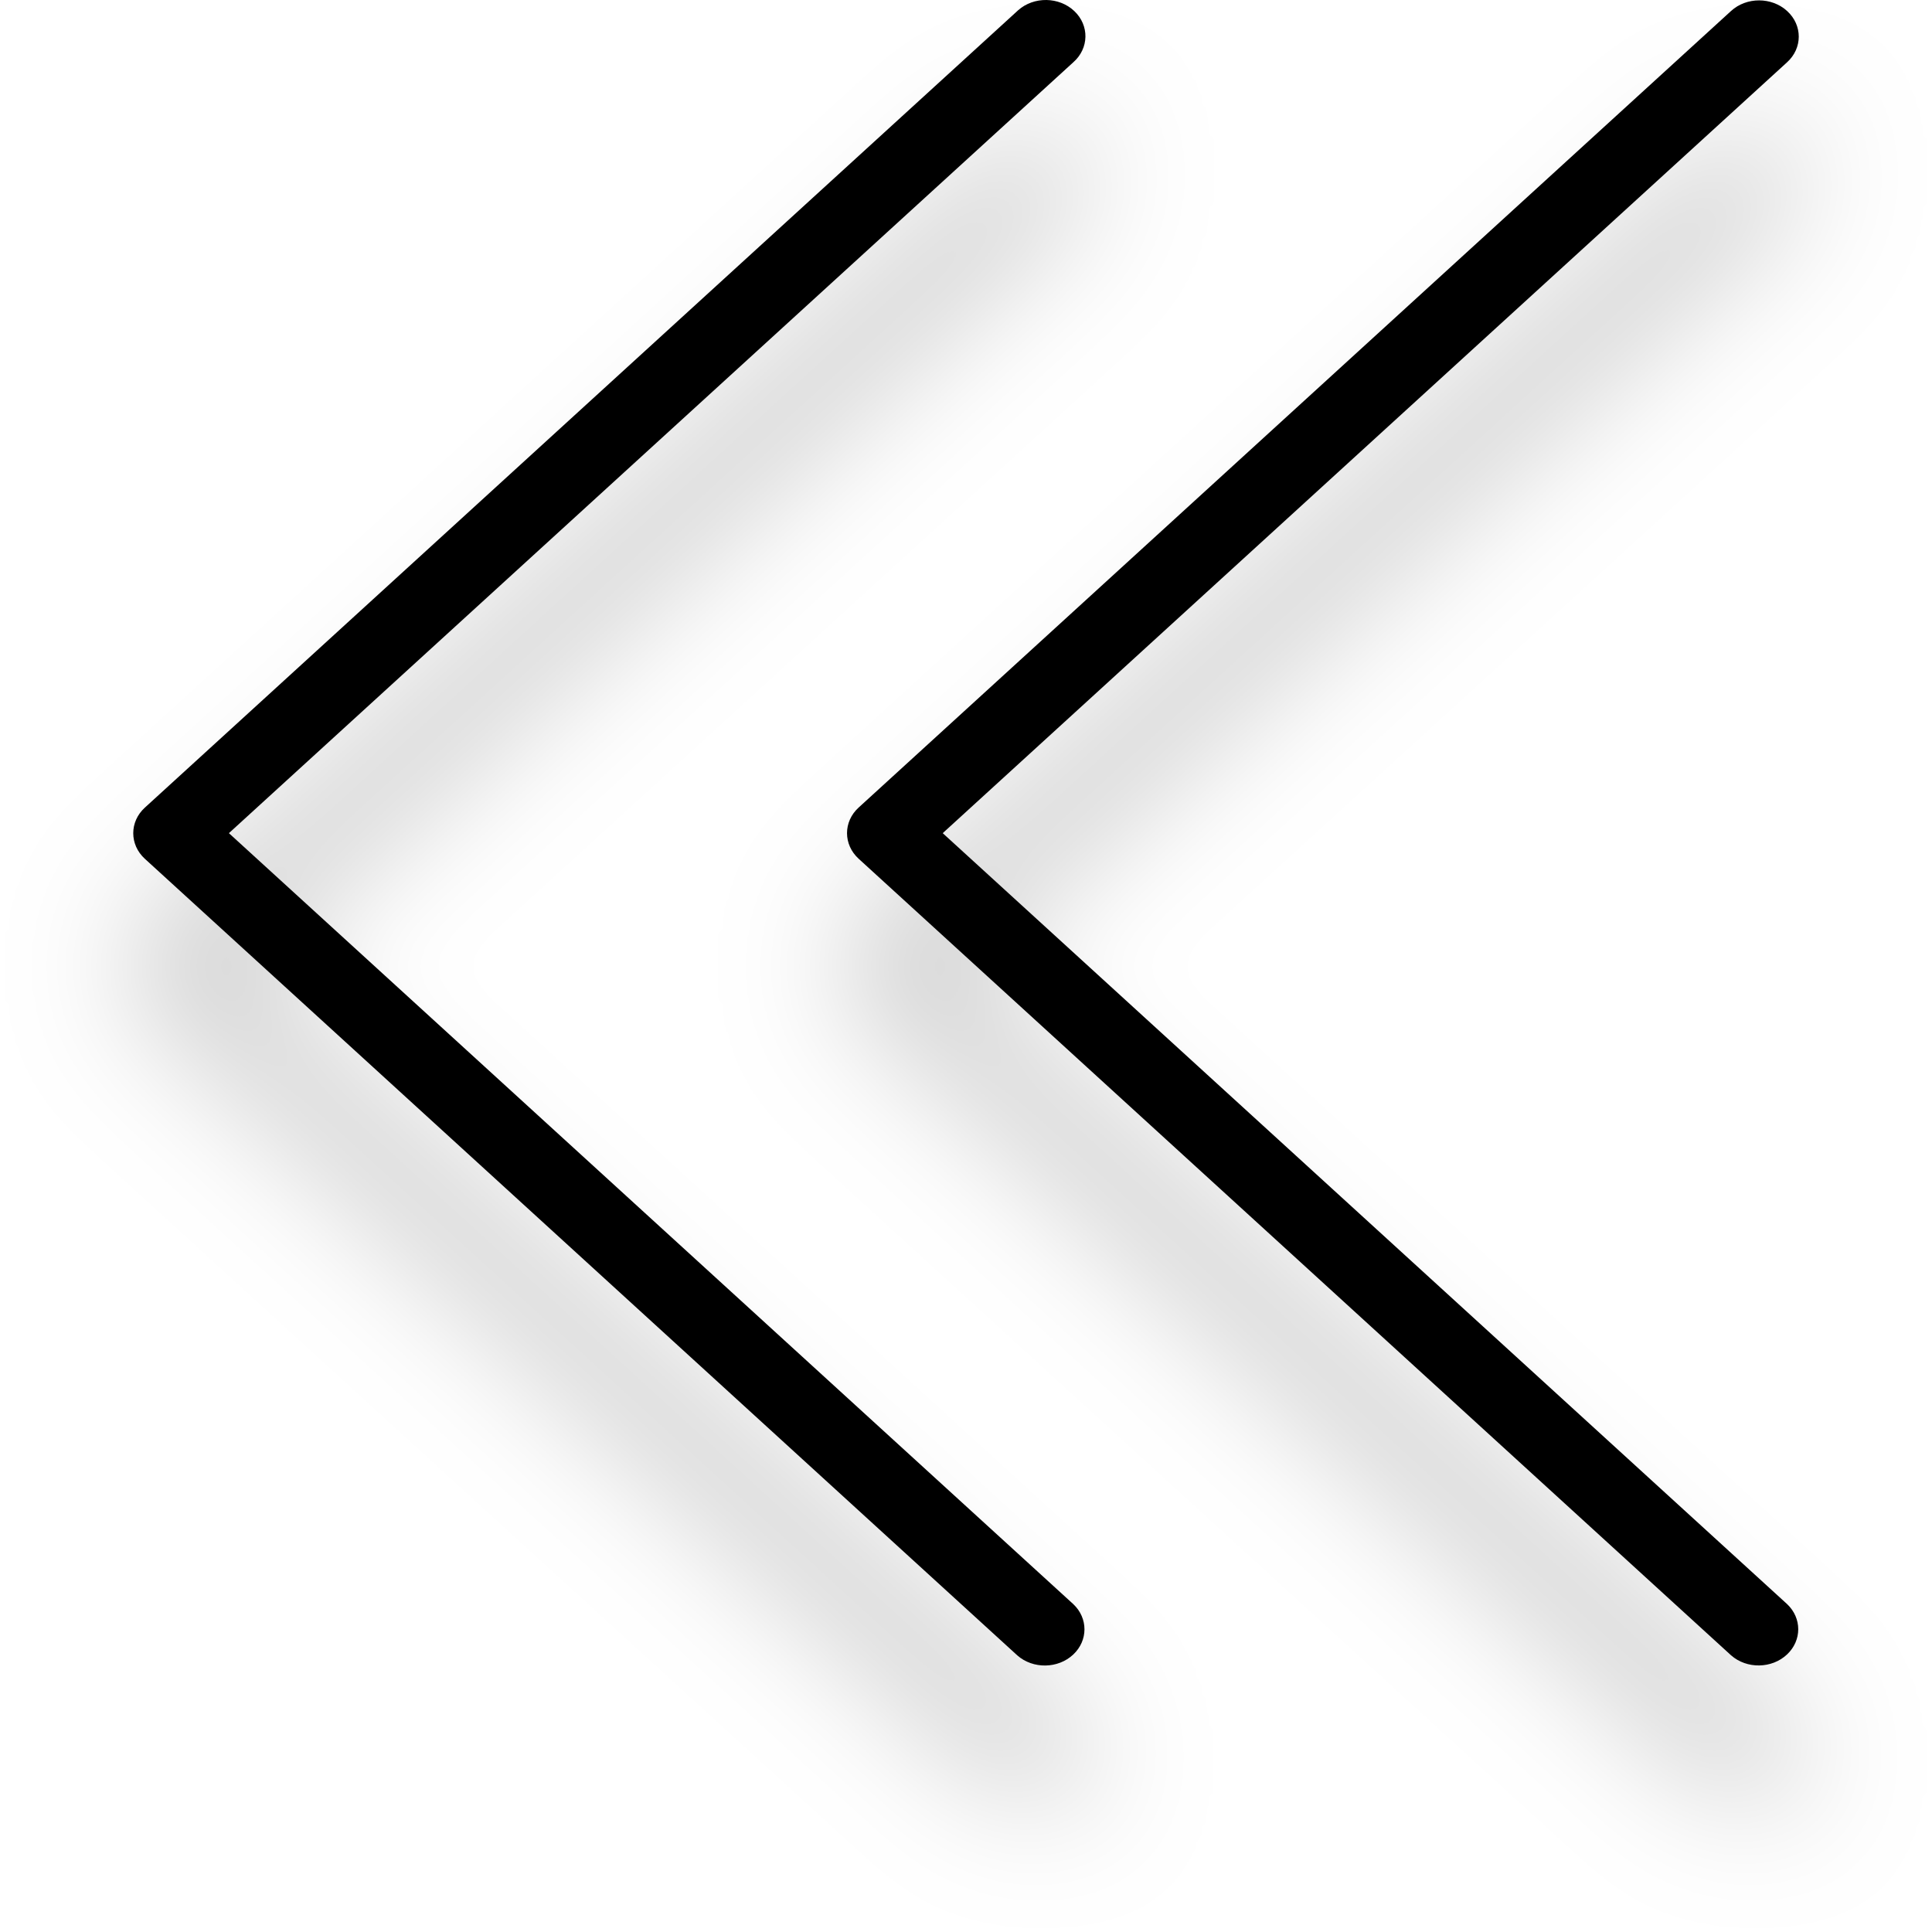
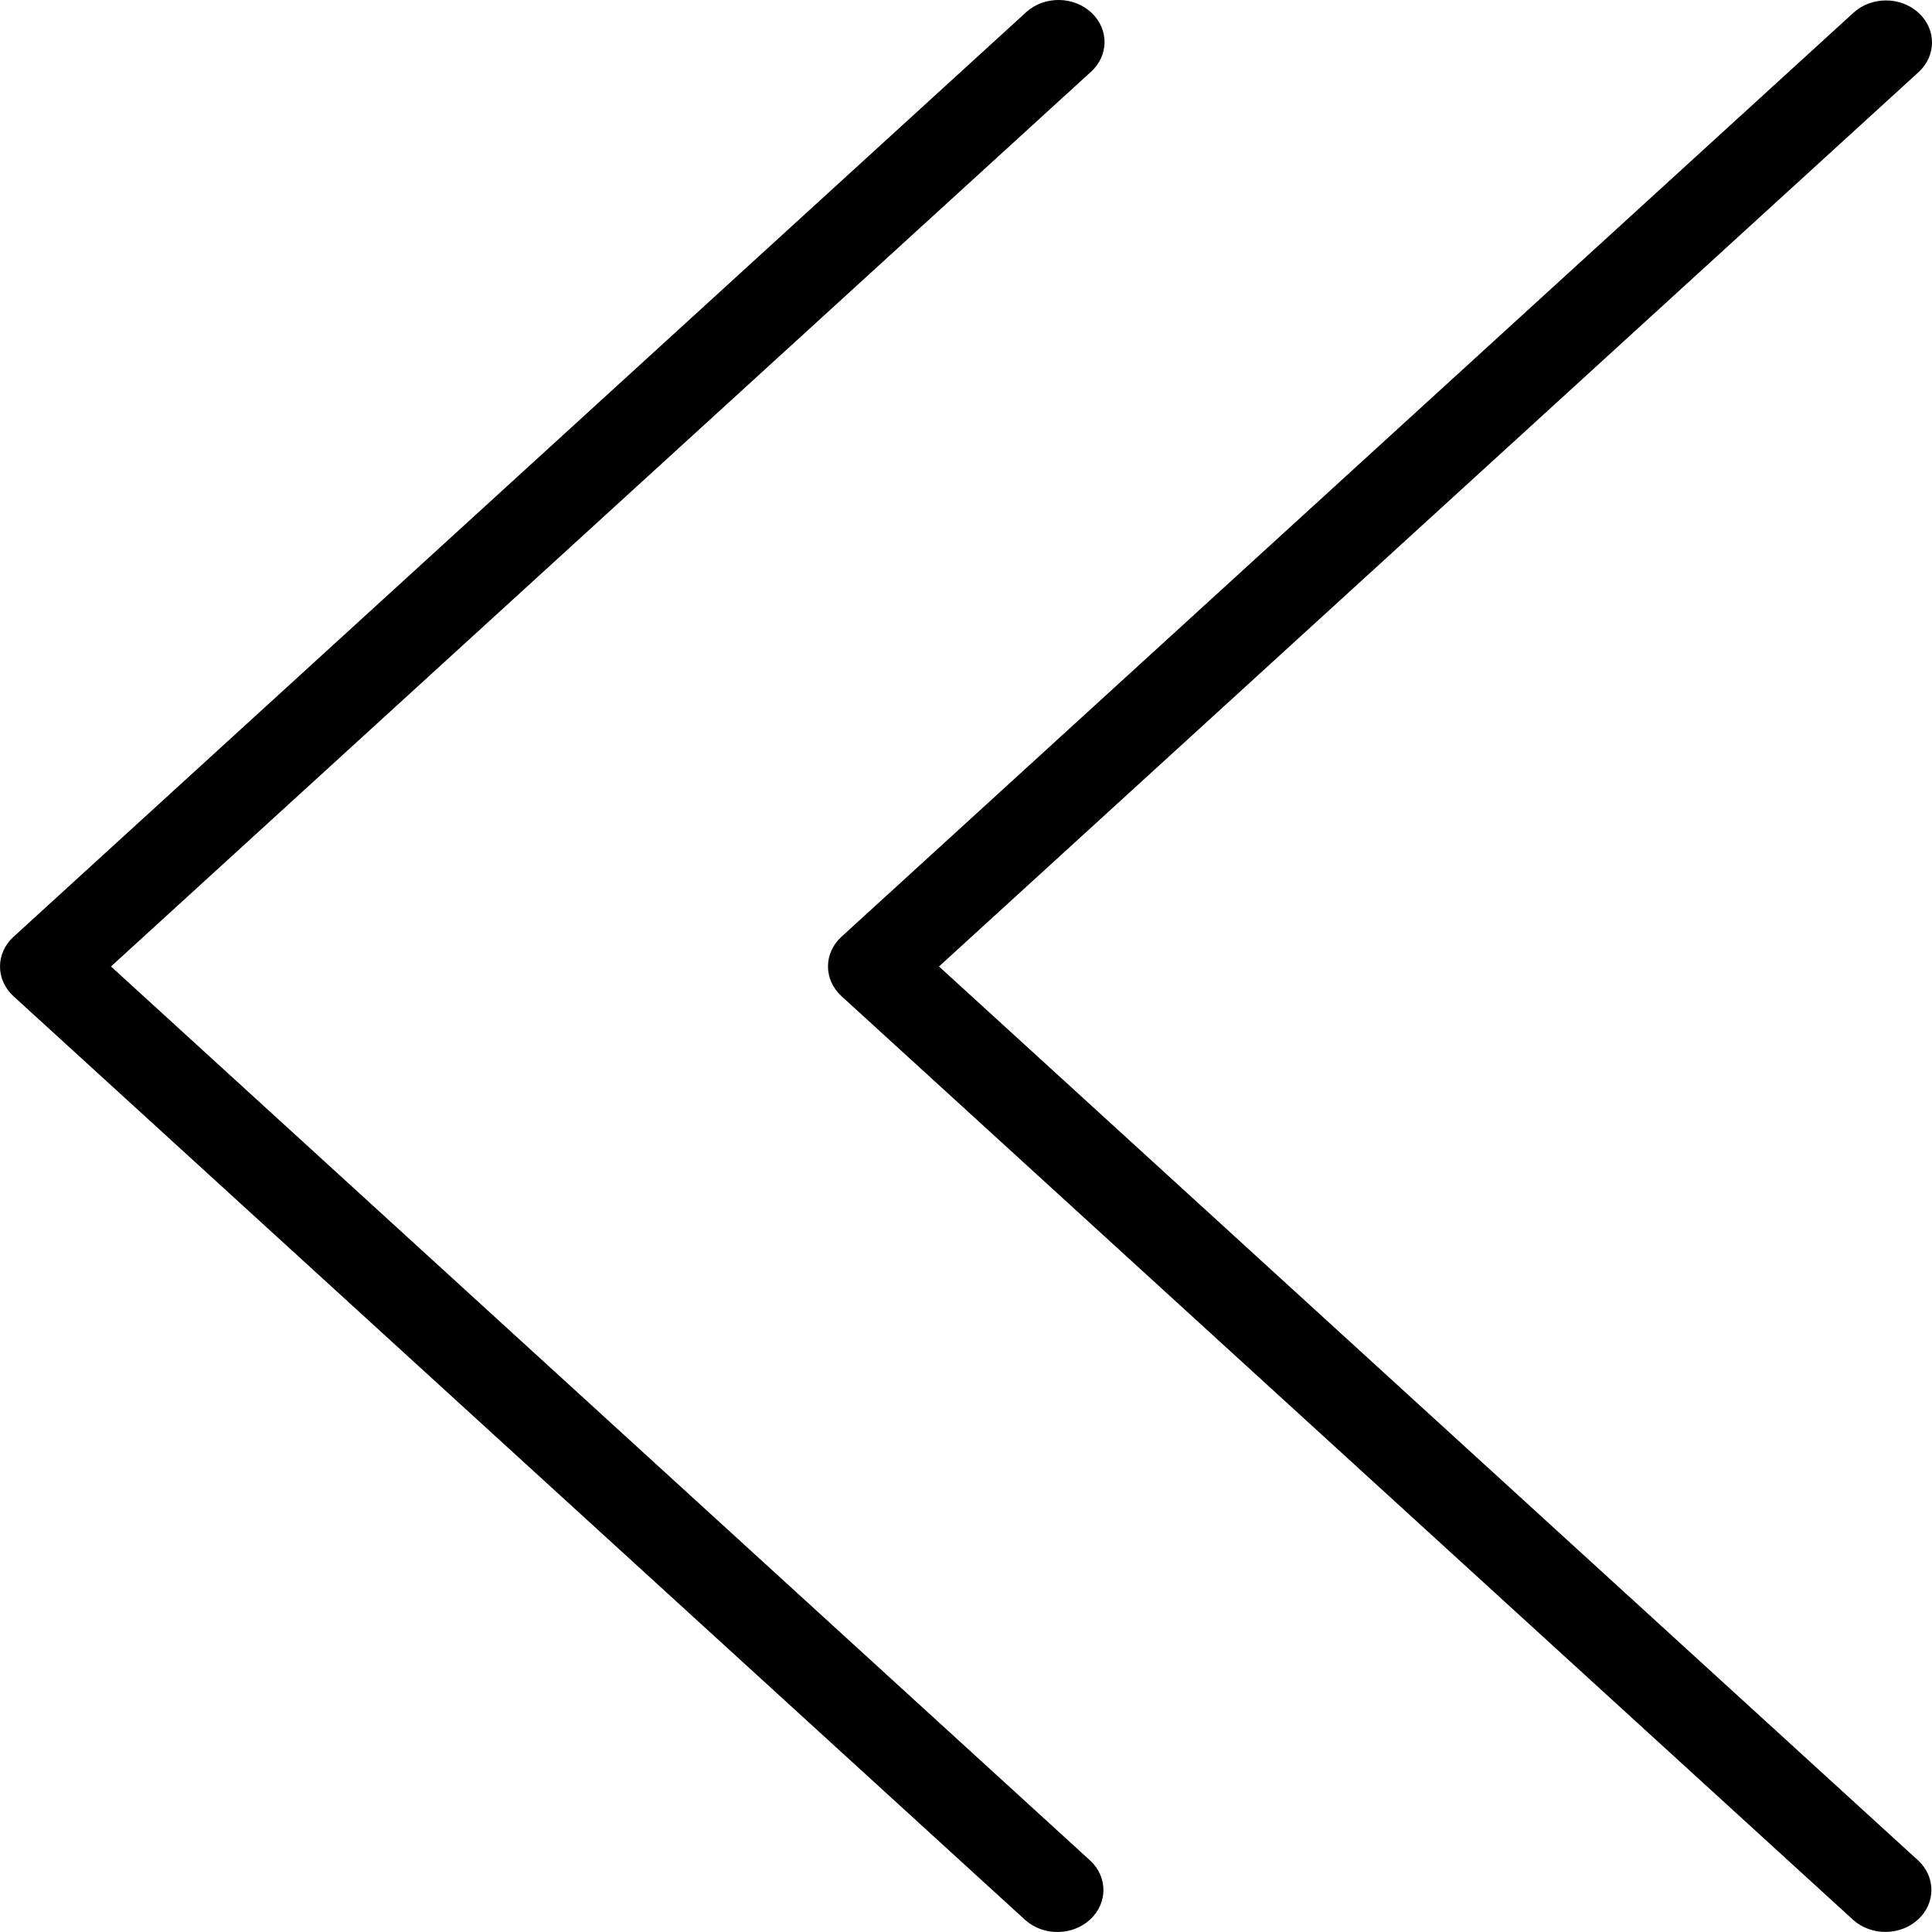
- <svg xmlns="http://www.w3.org/2000/svg" width="58" height="58" viewBox="0 0 58 58" fill="none">
-   <g filter="url(#filter0_d)">
-     <path d="M6.872 25.012L32.222 1.869C32.695 1.452 32.708 0.764 32.251 0.332C31.794 -0.1 31.041 -0.112 30.568 0.305C30.558 0.314 30.548 0.323 30.539 0.332L4.349 24.245C3.884 24.669 3.884 25.357 4.349 25.782L30.539 49.695C31.012 50.112 31.765 50.1 32.222 49.668C32.668 49.247 32.668 48.579 32.222 48.158L6.872 25.012Z" fill="black" />
-     <path d="M53.65 0.33C53.185 -0.095 52.432 -0.095 51.967 0.33L25.777 24.243C25.312 24.667 25.312 25.355 25.777 25.78L51.967 49.693C52.44 50.11 53.194 50.098 53.65 49.666C54.096 49.245 54.096 48.577 53.65 48.156L28.301 25.012L53.65 1.869C54.116 1.445 54.117 0.757 53.652 0.332C53.652 0.331 53.651 0.33 53.65 0.33Z" fill="black" />
-   </g>
-   <defs>
-     <filter id="filter0_d" x="0" y="0" width="58" height="58" filterUnits="userSpaceOnUse" color-interpolation-filters="sRGB">
-       <feFlood flood-opacity="0" result="BackgroundImageFix" />
-       <feColorMatrix in="SourceAlpha" type="matrix" values="0 0 0 0 0 0 0 0 0 0 0 0 0 0 0 0 0 0 127 0" />
-       <feOffset dy="4" />
-       <feGaussianBlur stdDeviation="2" />
-       <feColorMatrix type="matrix" values="0 0 0 0 0 0 0 0 0 0 0 0 0 0 0 0 0 0 0.25 0" />
-       <feBlend mode="normal" in2="BackgroundImageFix" result="effect1_dropShadow" />
-       <feBlend mode="normal" in="SourceGraphic" in2="effect1_dropShadow" result="shape" />
-     </filter>
-   </defs>
+ <svg xmlns="http://www.w3.org/2000/svg" width="50" height="50" viewBox="0 0 50 50" fill="none">
+   <path d="M2.872 25.012L28.222 1.869C28.695 1.452 28.708 0.764 28.251 0.332C27.794 -0.1 27.041 -0.112 26.568 0.305C26.558 0.314 26.548 0.323 26.539 0.332L0.349 24.245C-0.116 24.669 -0.116 25.357 0.349 25.782L26.539 49.695C27.012 50.112 27.765 50.1 28.222 49.668C28.668 49.247 28.668 48.579 28.222 48.158L2.872 25.012Z" fill="black" />
+   <path d="M49.65 0.33C49.185 -0.095 48.432 -0.095 47.967 0.33L21.777 24.243C21.312 24.667 21.312 25.355 21.777 25.78L47.967 49.693C48.44 50.11 49.194 50.098 49.65 49.666C50.096 49.245 50.096 48.577 49.65 48.156L24.301 25.012L49.65 1.869C50.116 1.445 50.117 0.757 49.652 0.332C49.652 0.331 49.651 0.33 49.65 0.33Z" fill="black" />
</svg>
